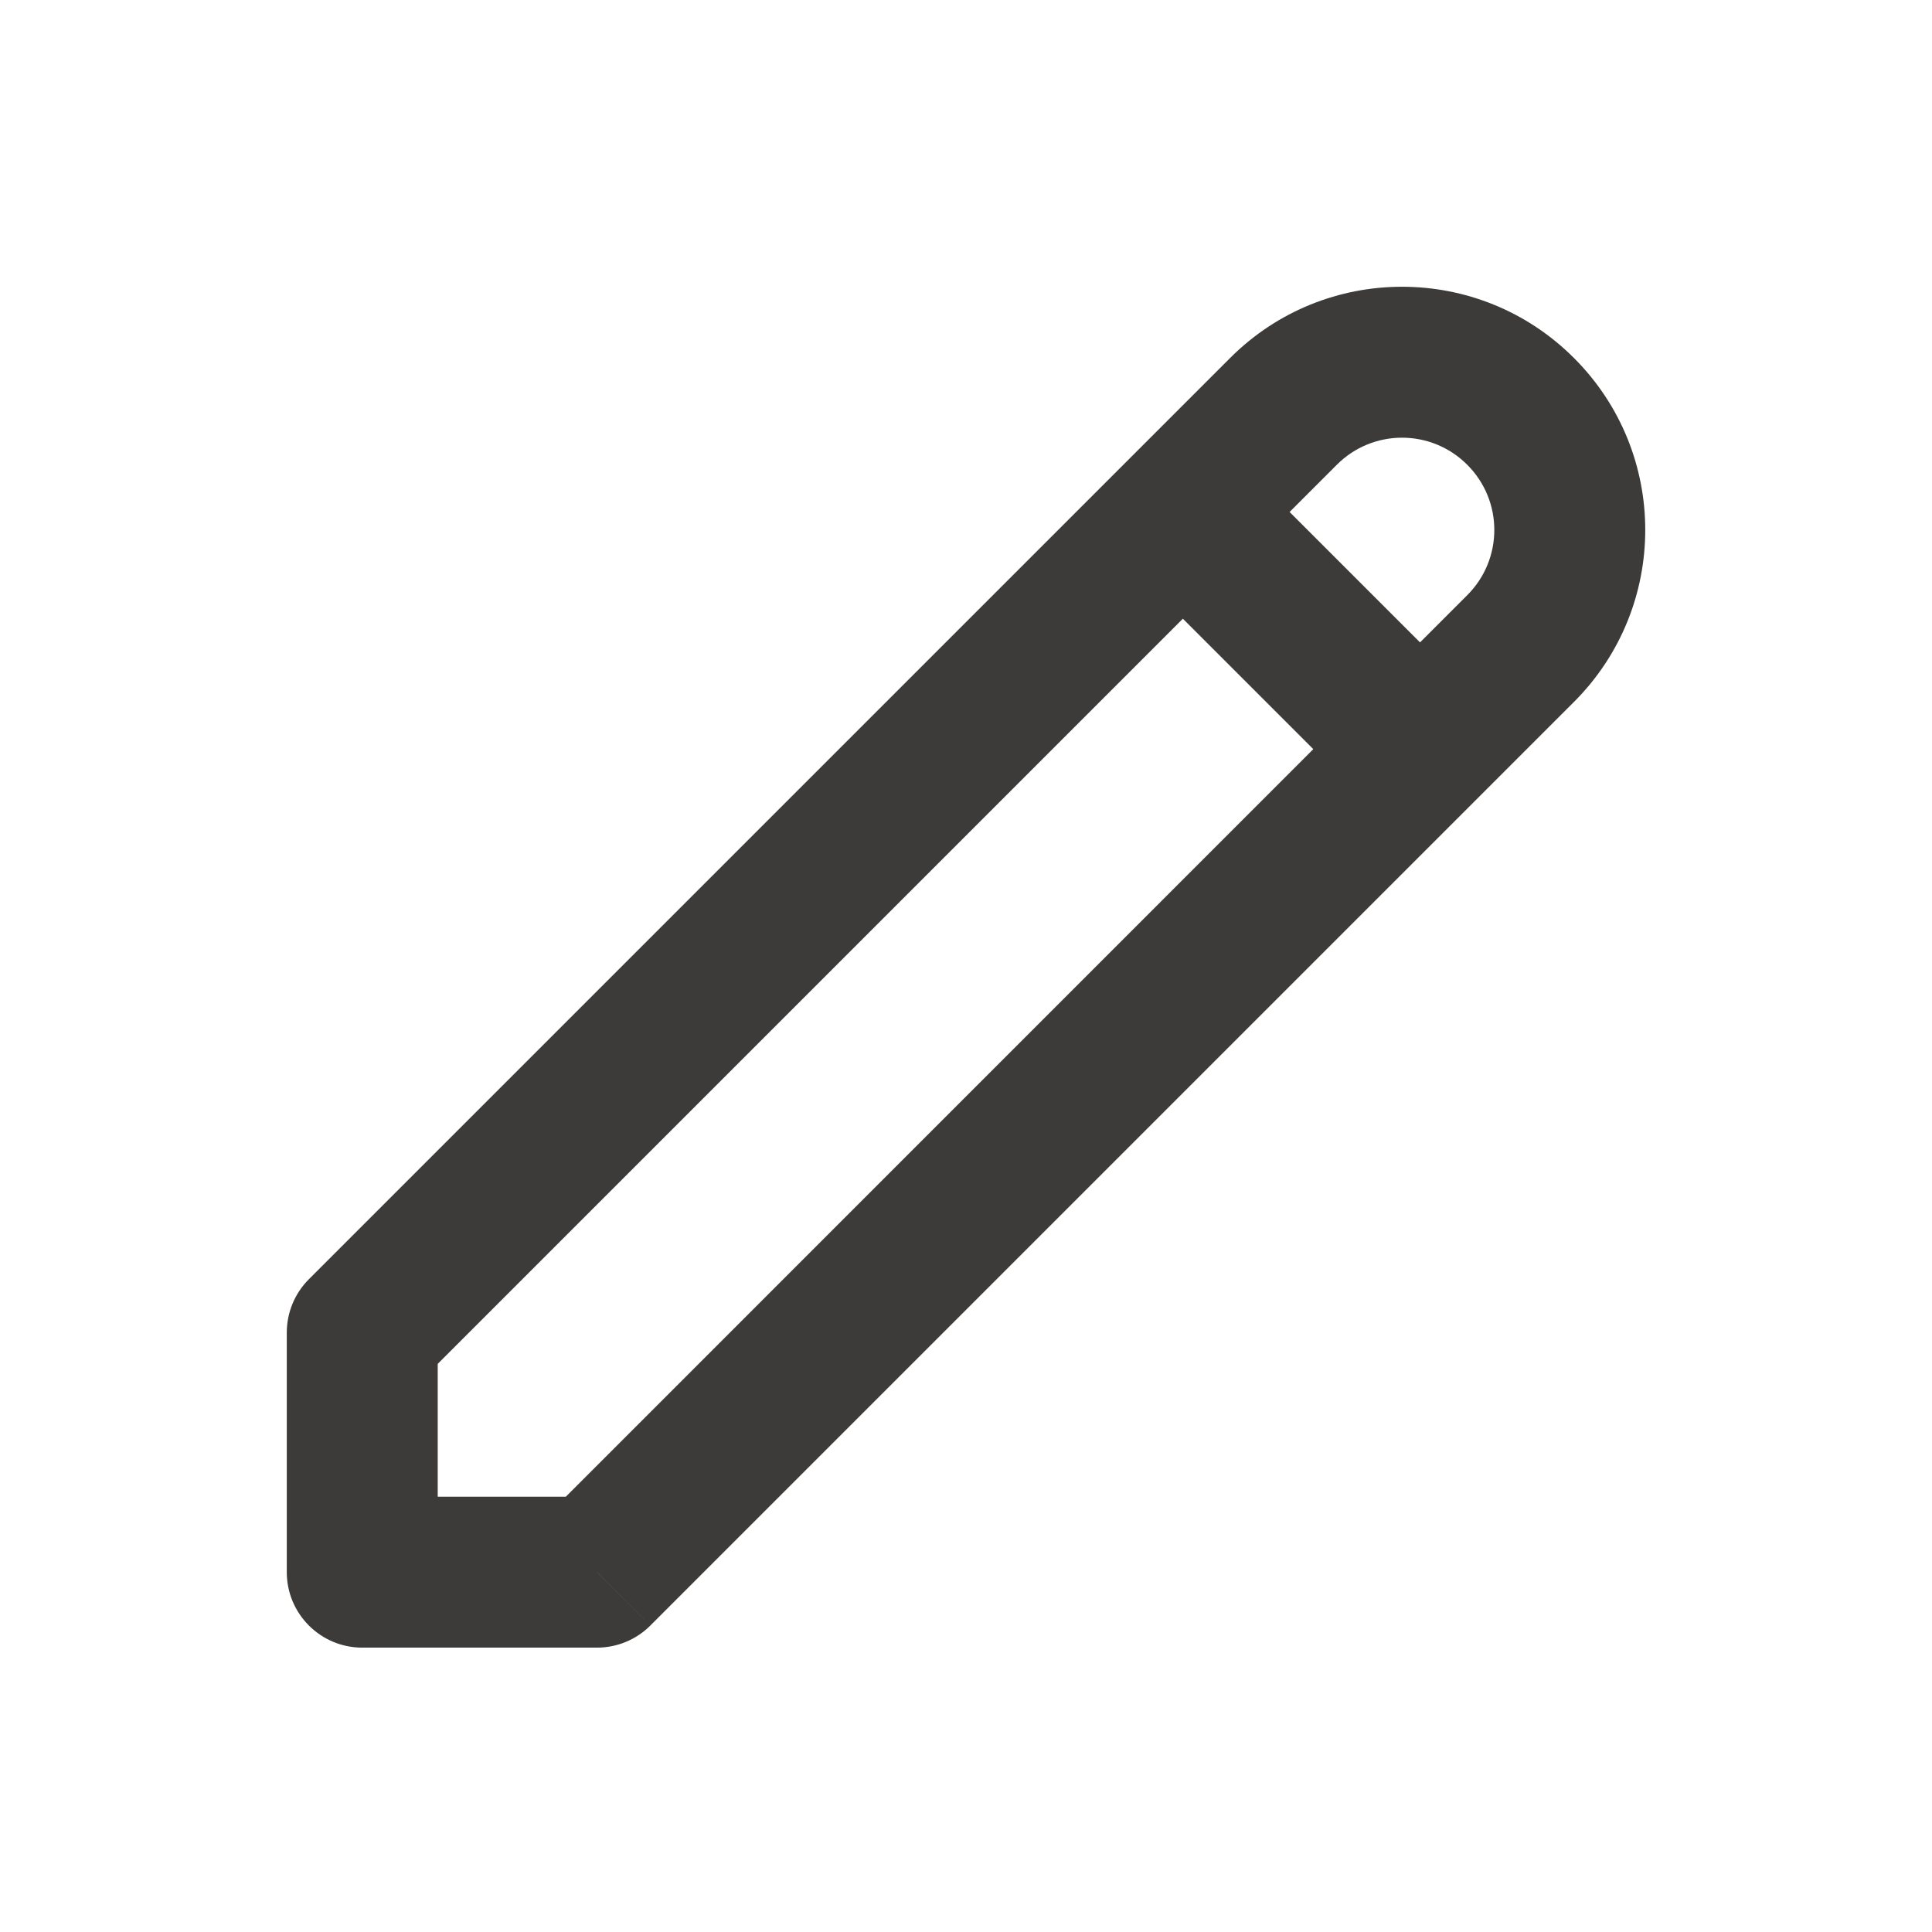
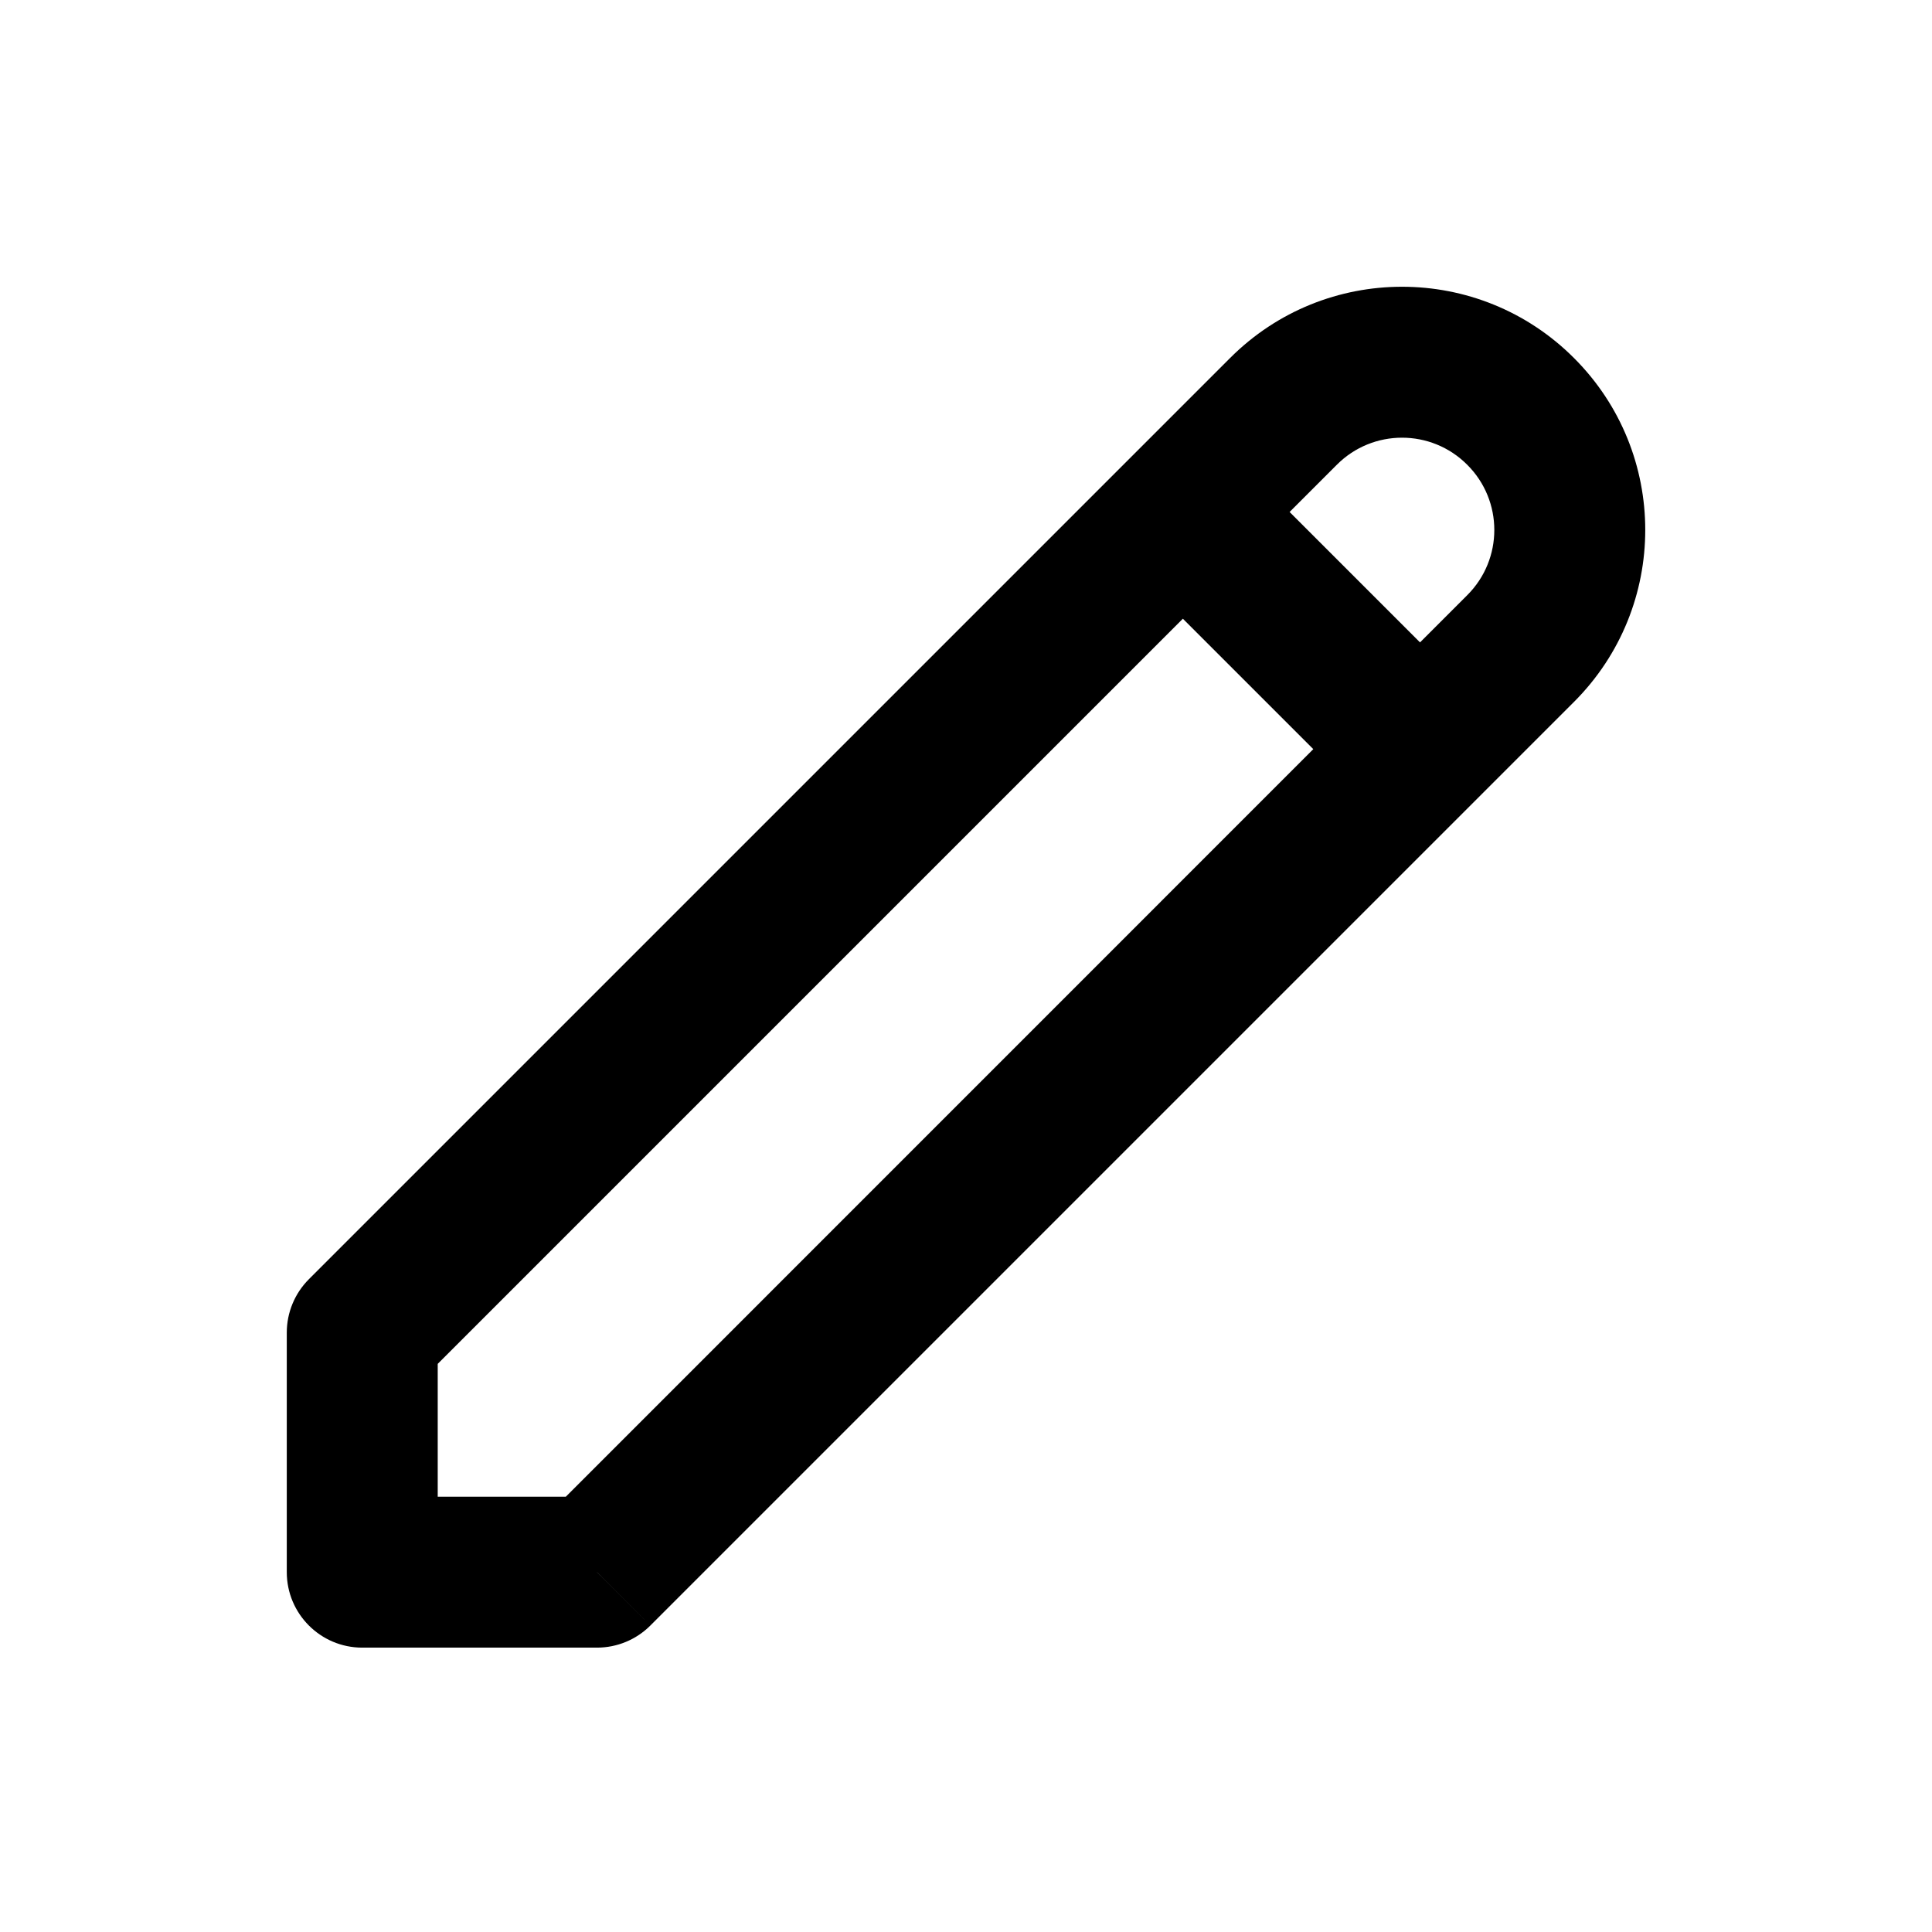
<svg xmlns="http://www.w3.org/2000/svg" width="16" height="16" viewBox="0 0 16 16" fill="none">
-   <path d="M12.593 3.407L13.035 2.965V2.965L12.593 3.407ZM4.944 13.02V13.645C5.11 13.645 5.269 13.579 5.386 13.462L4.944 13.02ZM3 13.02H2.375C2.375 13.365 2.655 13.645 3 13.645V13.02ZM3 11.036L2.558 10.594C2.441 10.711 2.375 10.87 2.375 11.036H3ZM11.071 3.849C11.369 3.55 11.853 3.55 12.151 3.849L13.035 2.965C12.249 2.178 10.973 2.178 10.187 2.965L11.071 3.849ZM12.151 3.849C12.45 4.147 12.45 4.631 12.151 4.929L13.035 5.813C13.822 5.026 13.822 3.751 13.035 2.965L12.151 3.849ZM12.151 4.929L4.503 12.578L5.386 13.462L13.035 5.813L12.151 4.929ZM4.944 12.395H3V13.645H4.944V12.395ZM10.187 2.965L2.558 10.594L3.442 11.478L11.071 3.849L10.187 2.965ZM2.375 11.036V13.02H3.625V11.036H2.375ZM9.354 4.682L11.318 6.646L12.202 5.762L10.238 3.798L9.354 4.682Z" fill="#3D3B39" />
+   <path d="M12.593 3.407L13.035 2.965V2.965L12.593 3.407ZM4.944 13.02V13.645C5.11 13.645 5.269 13.579 5.386 13.462L4.944 13.02ZM3 13.02H2.375C2.375 13.365 2.655 13.645 3 13.645V13.02ZM3 11.036L2.558 10.594C2.441 10.711 2.375 10.87 2.375 11.036H3ZM11.071 3.849C11.369 3.55 11.853 3.55 12.151 3.849L13.035 2.965C12.249 2.178 10.973 2.178 10.187 2.965L11.071 3.849ZM12.151 3.849C12.45 4.147 12.45 4.631 12.151 4.929L13.035 5.813C13.822 5.026 13.822 3.751 13.035 2.965L12.151 3.849ZM12.151 4.929L4.503 12.578L5.386 13.462L13.035 5.813L12.151 4.929ZM4.944 12.395H3V13.645H4.944V12.395ZM10.187 2.965L2.558 10.594L3.442 11.478L11.071 3.849L10.187 2.965ZM2.375 11.036V13.02H3.625V11.036H2.375ZM9.354 4.682L11.318 6.646L12.202 5.762L10.238 3.798L9.354 4.682Z" fill="currentColor" />
</svg>
